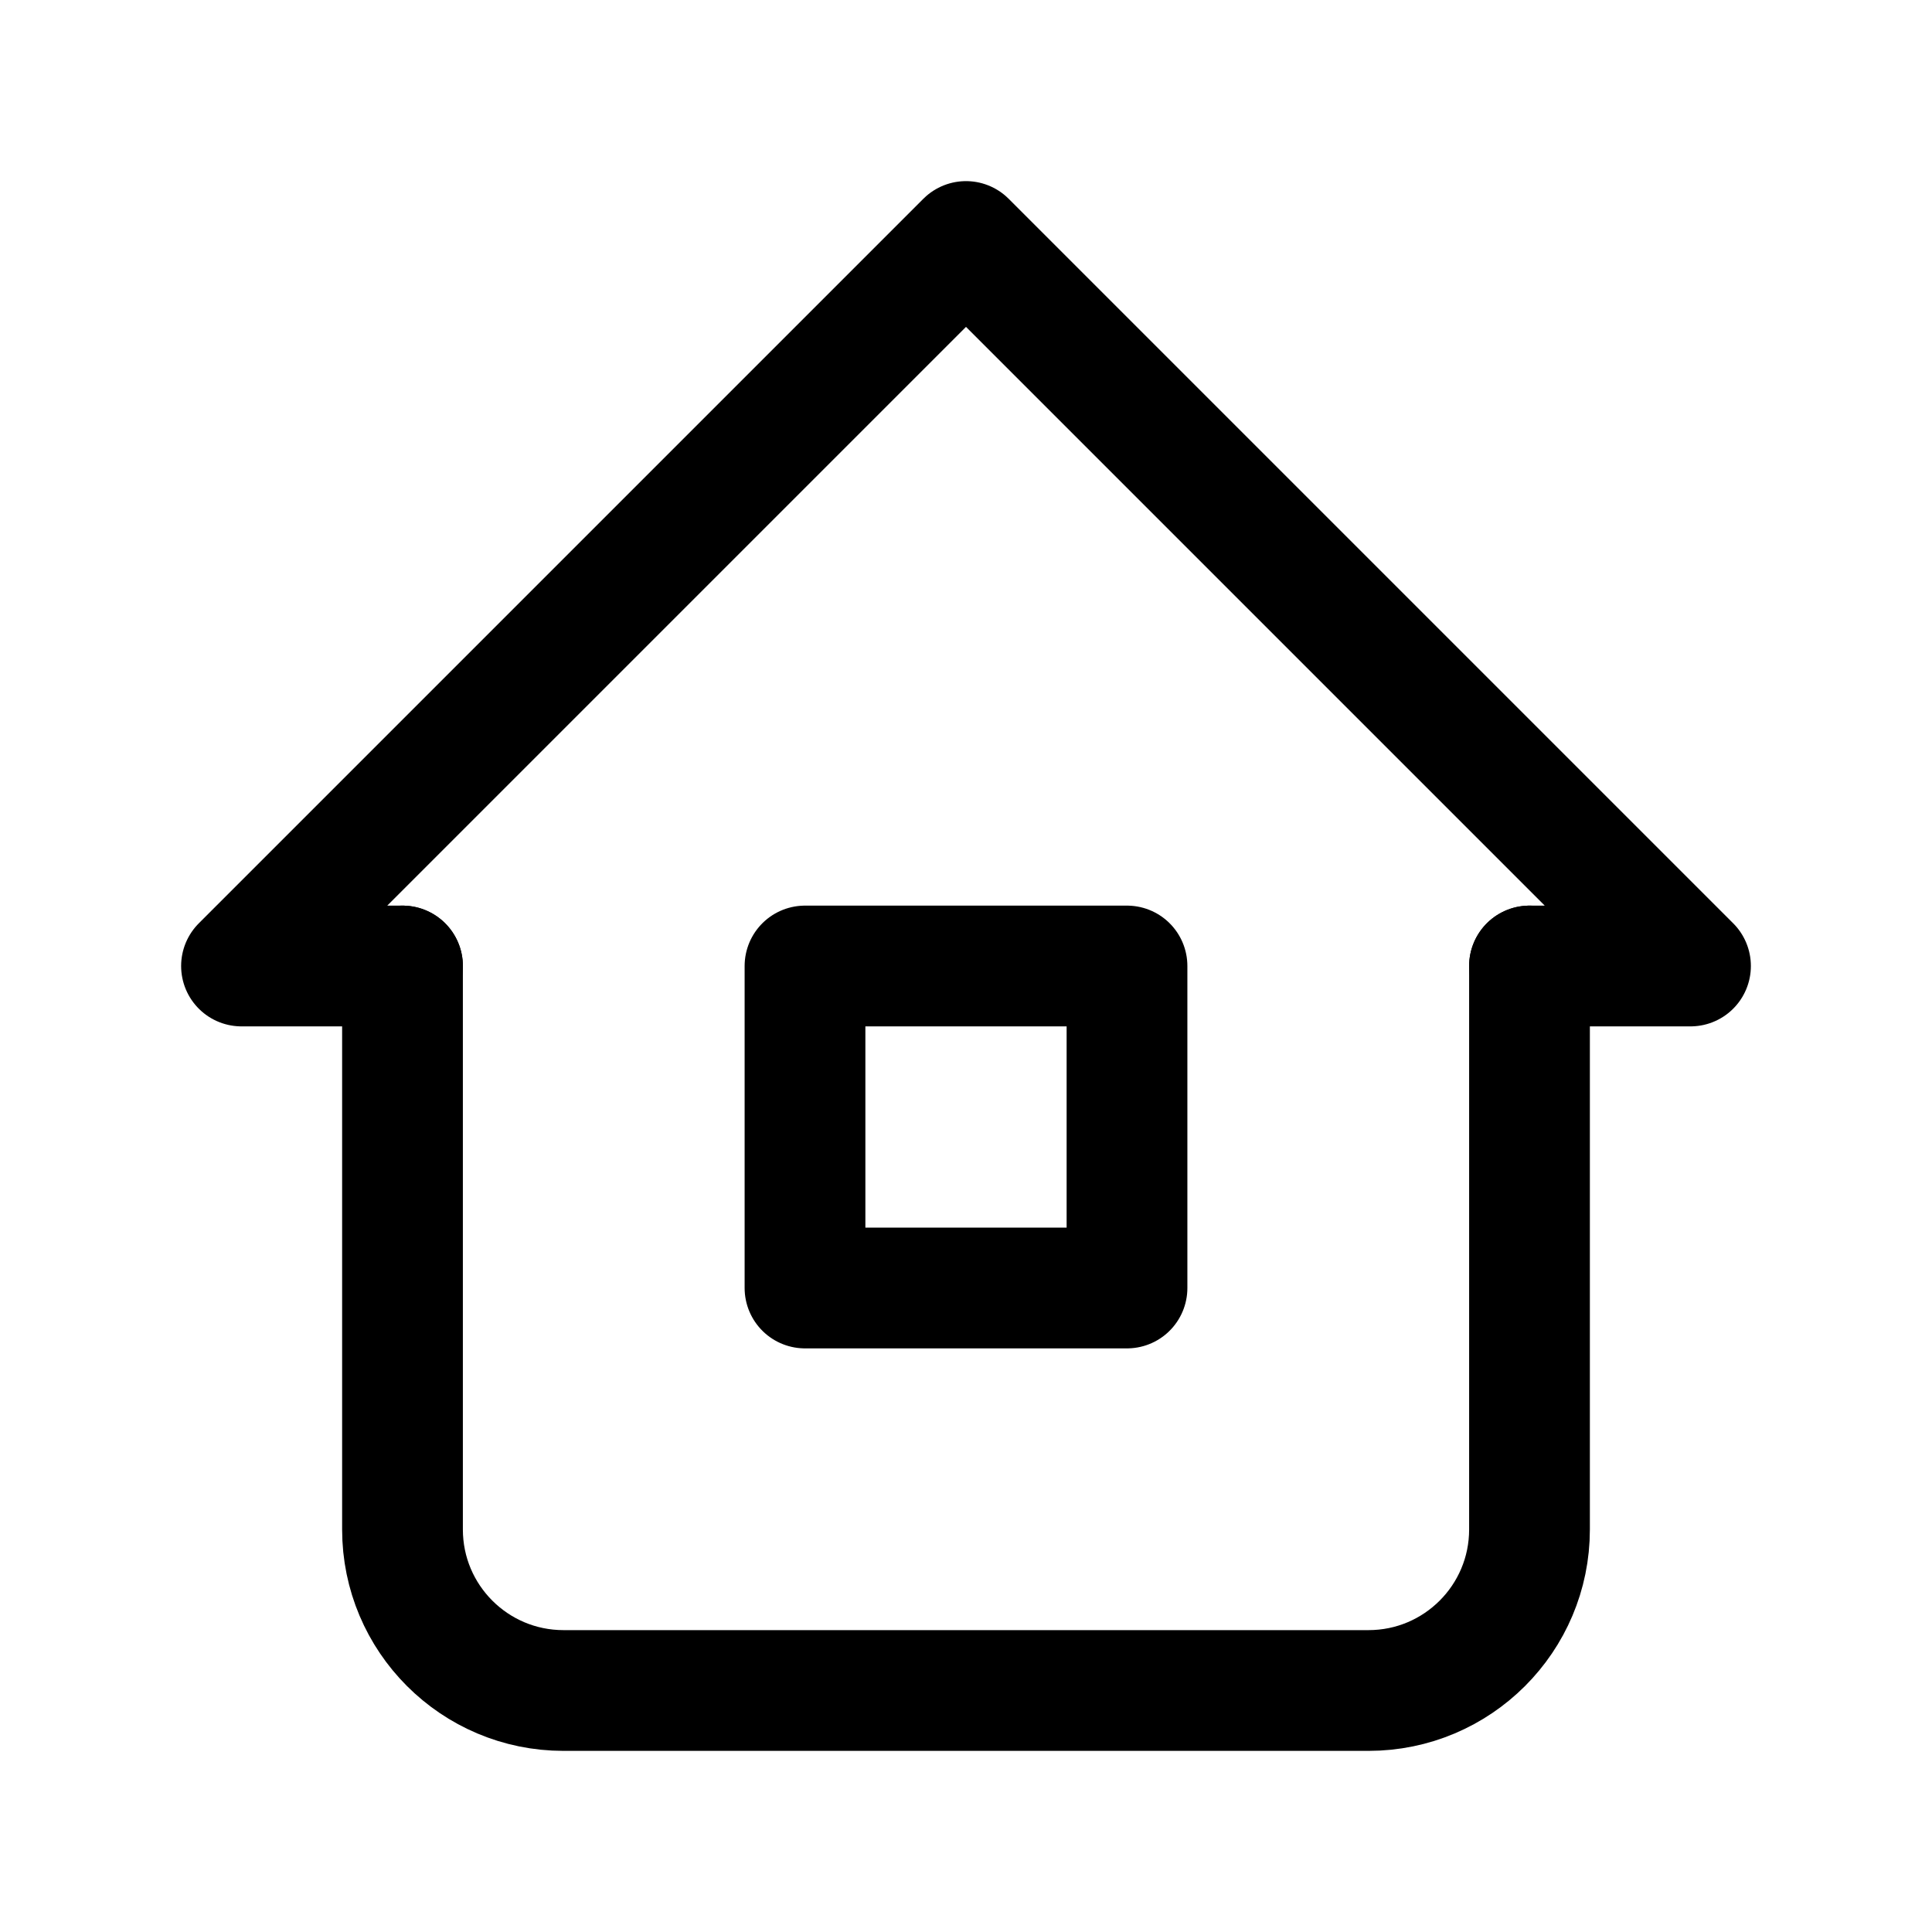
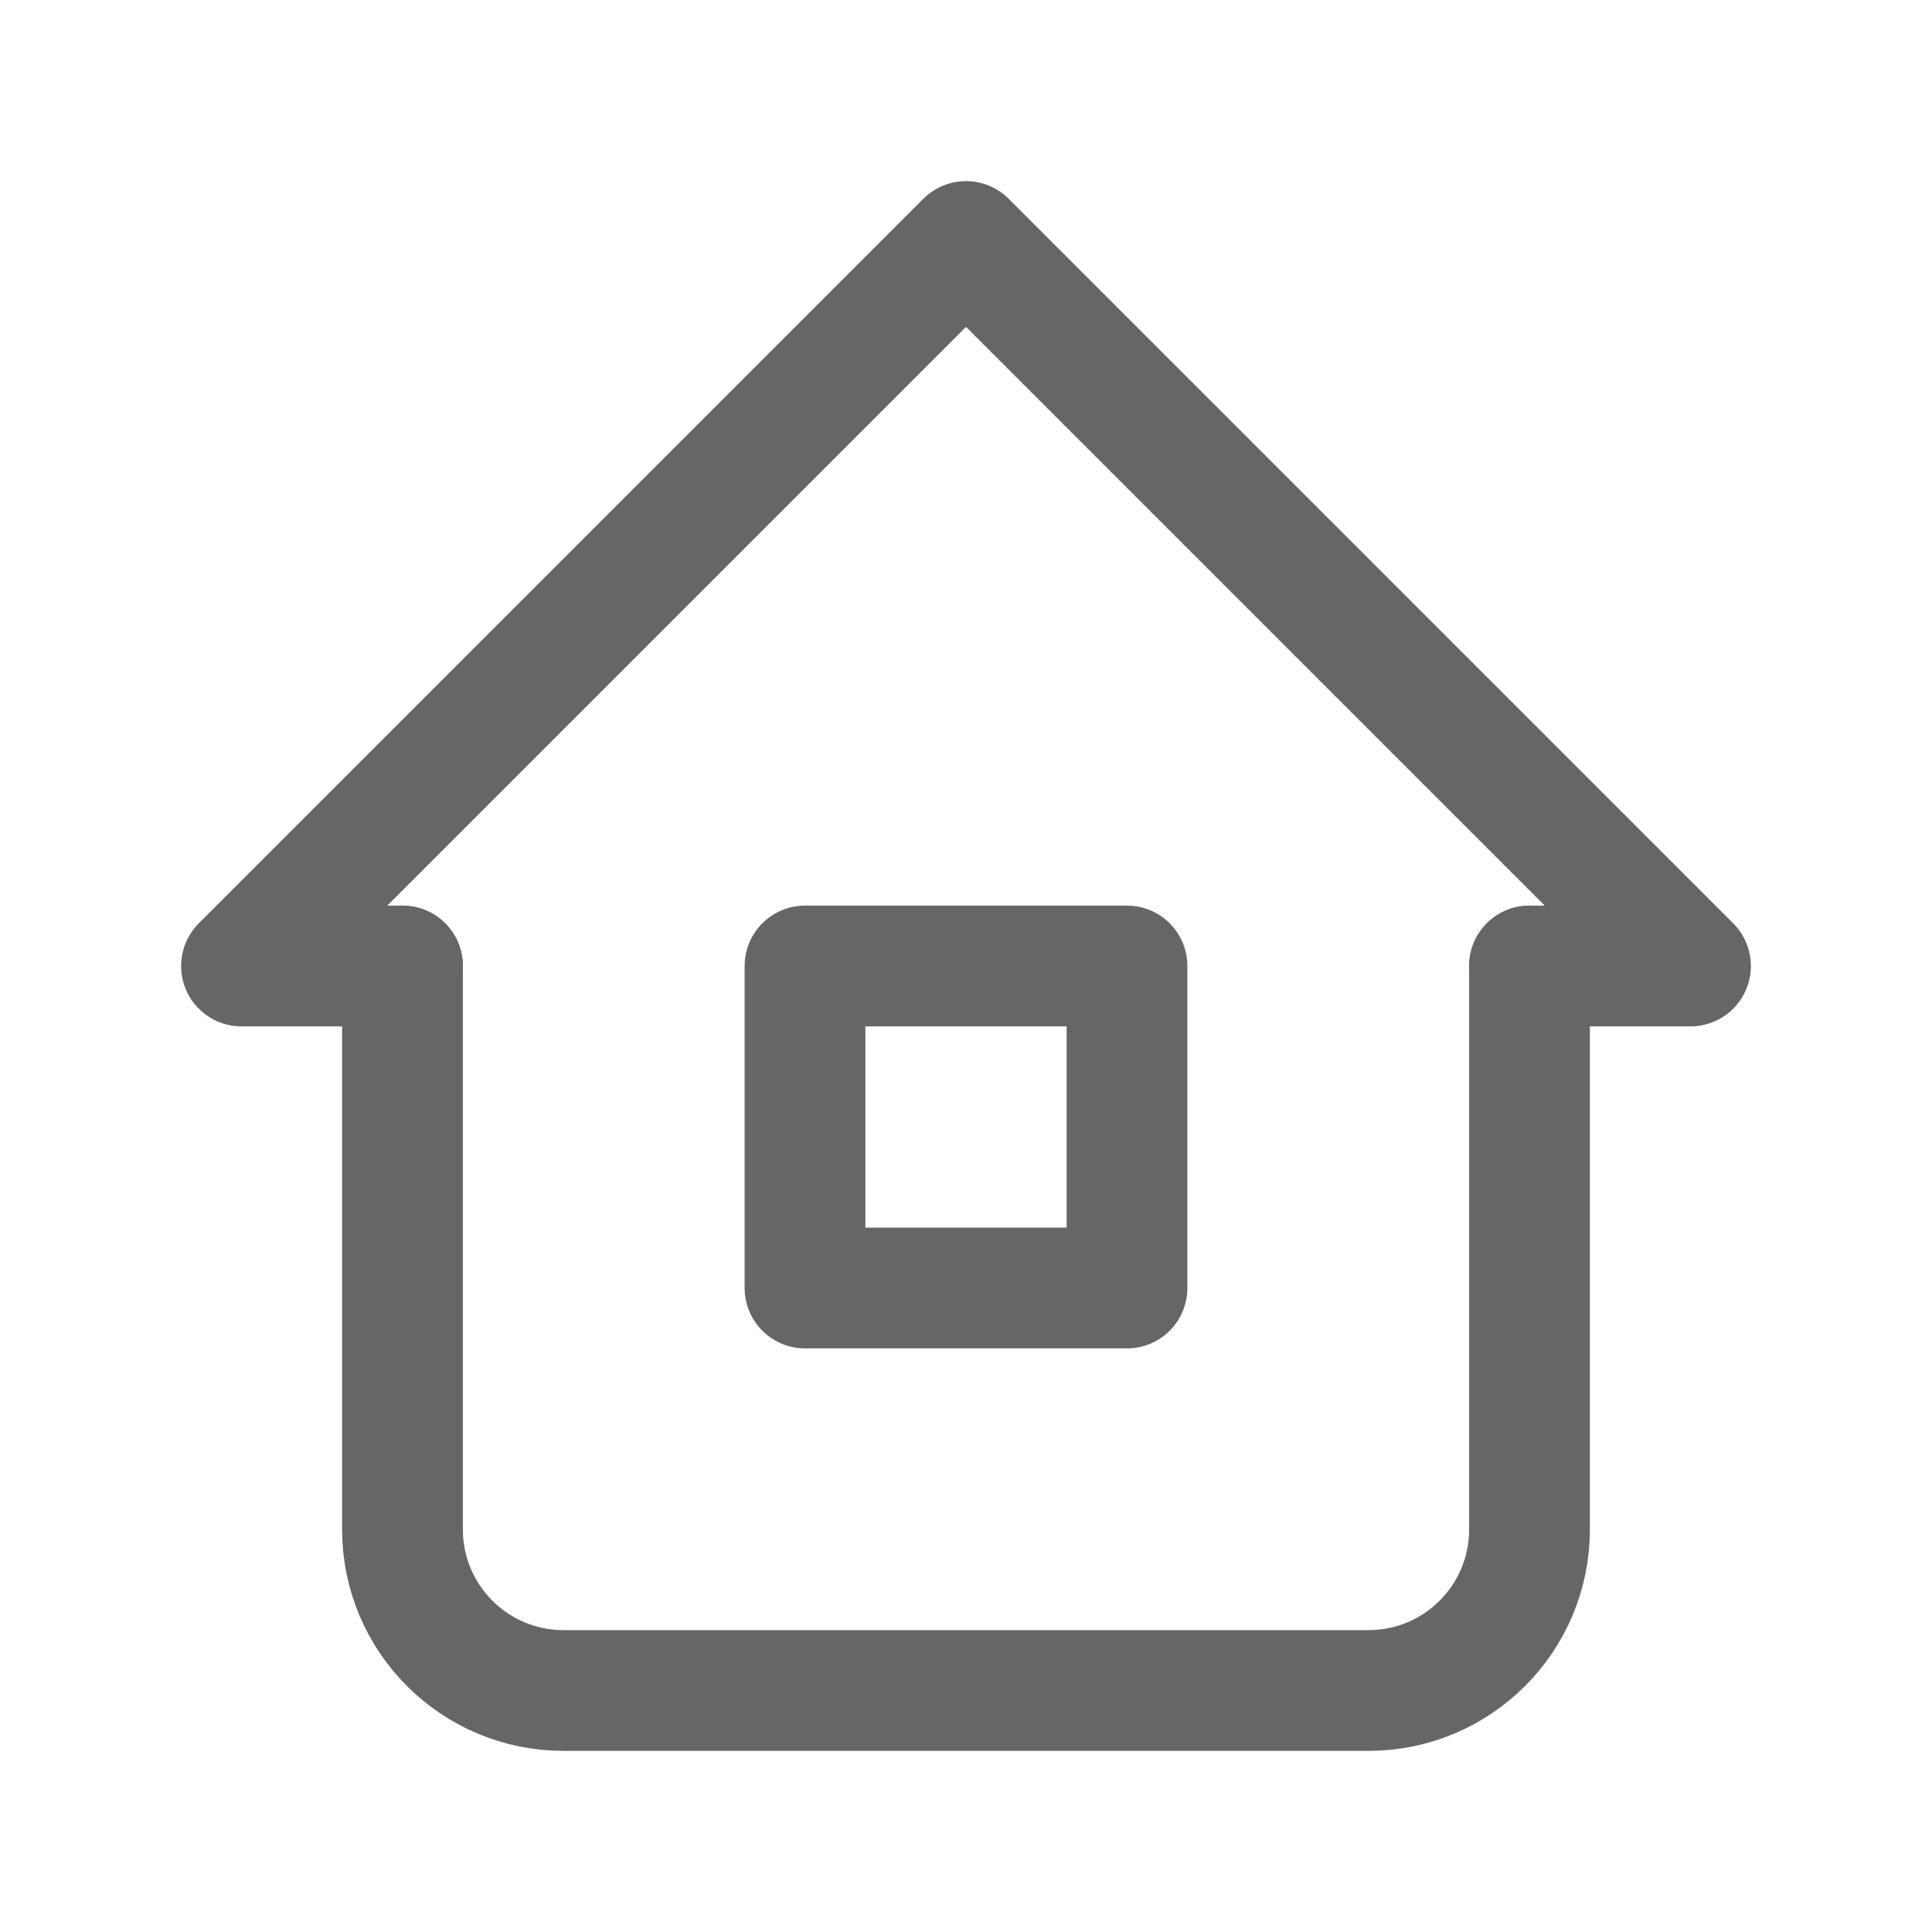
- <svg xmlns="http://www.w3.org/2000/svg" class="icon icon-tabler icon-tabler-home-2" width="48" height="48" viewBox="0 0 24 24" stroke-width="1.5" stroke="#000000" fill="none" stroke-linecap="round" stroke-linejoin="round">
+ <svg xmlns="http://www.w3.org/2000/svg" class="icon icon-tabler icon-tabler-home-2" width="48" height="48" viewBox="0 0 24 24" stroke-width="1.5" stroke="#666" fill="none" stroke-linecap="round" stroke-linejoin="round">
  <path stroke="none" d="M0 0h24v24H0z" fill="none" />
  <polyline points="5 12 3 12 12 3 21 12 19 12" />
  <path d="M5 12v7a2 2 0 0 0 2 2h10a2 2 0 0 0 2 -2v-7" />
  <rect x="10" y="12" width="4" height="4" />
</svg>
